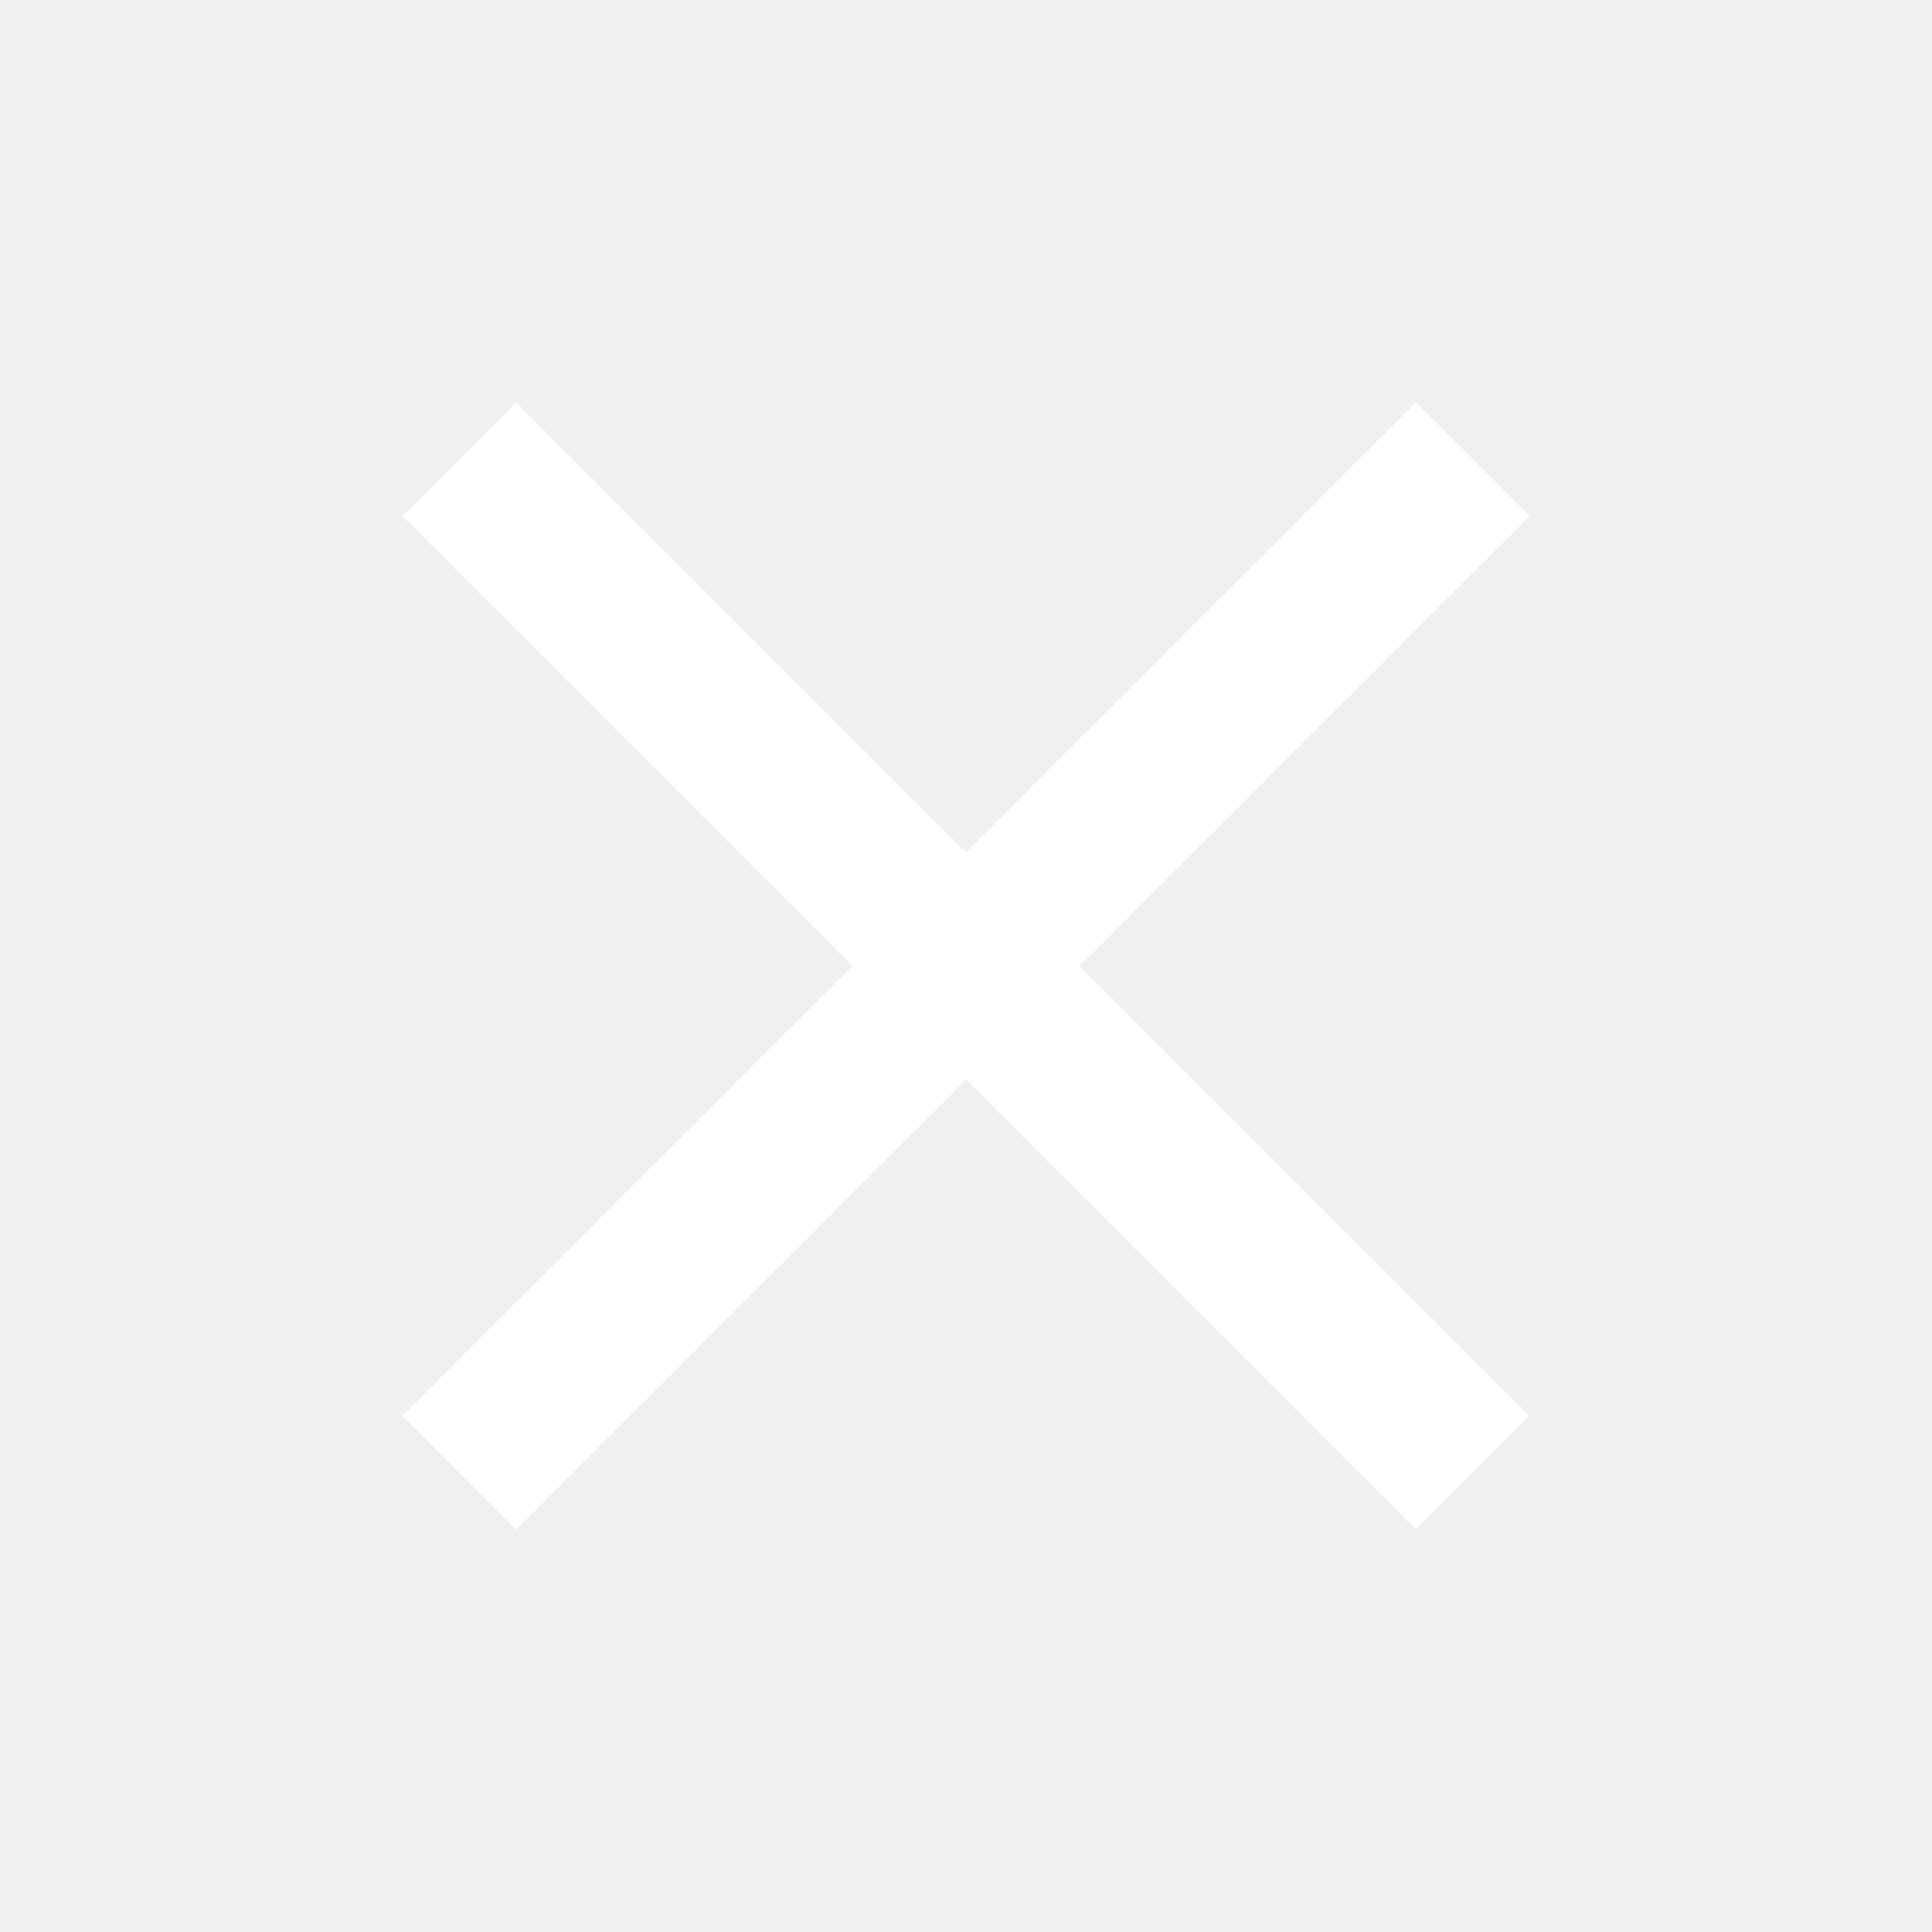
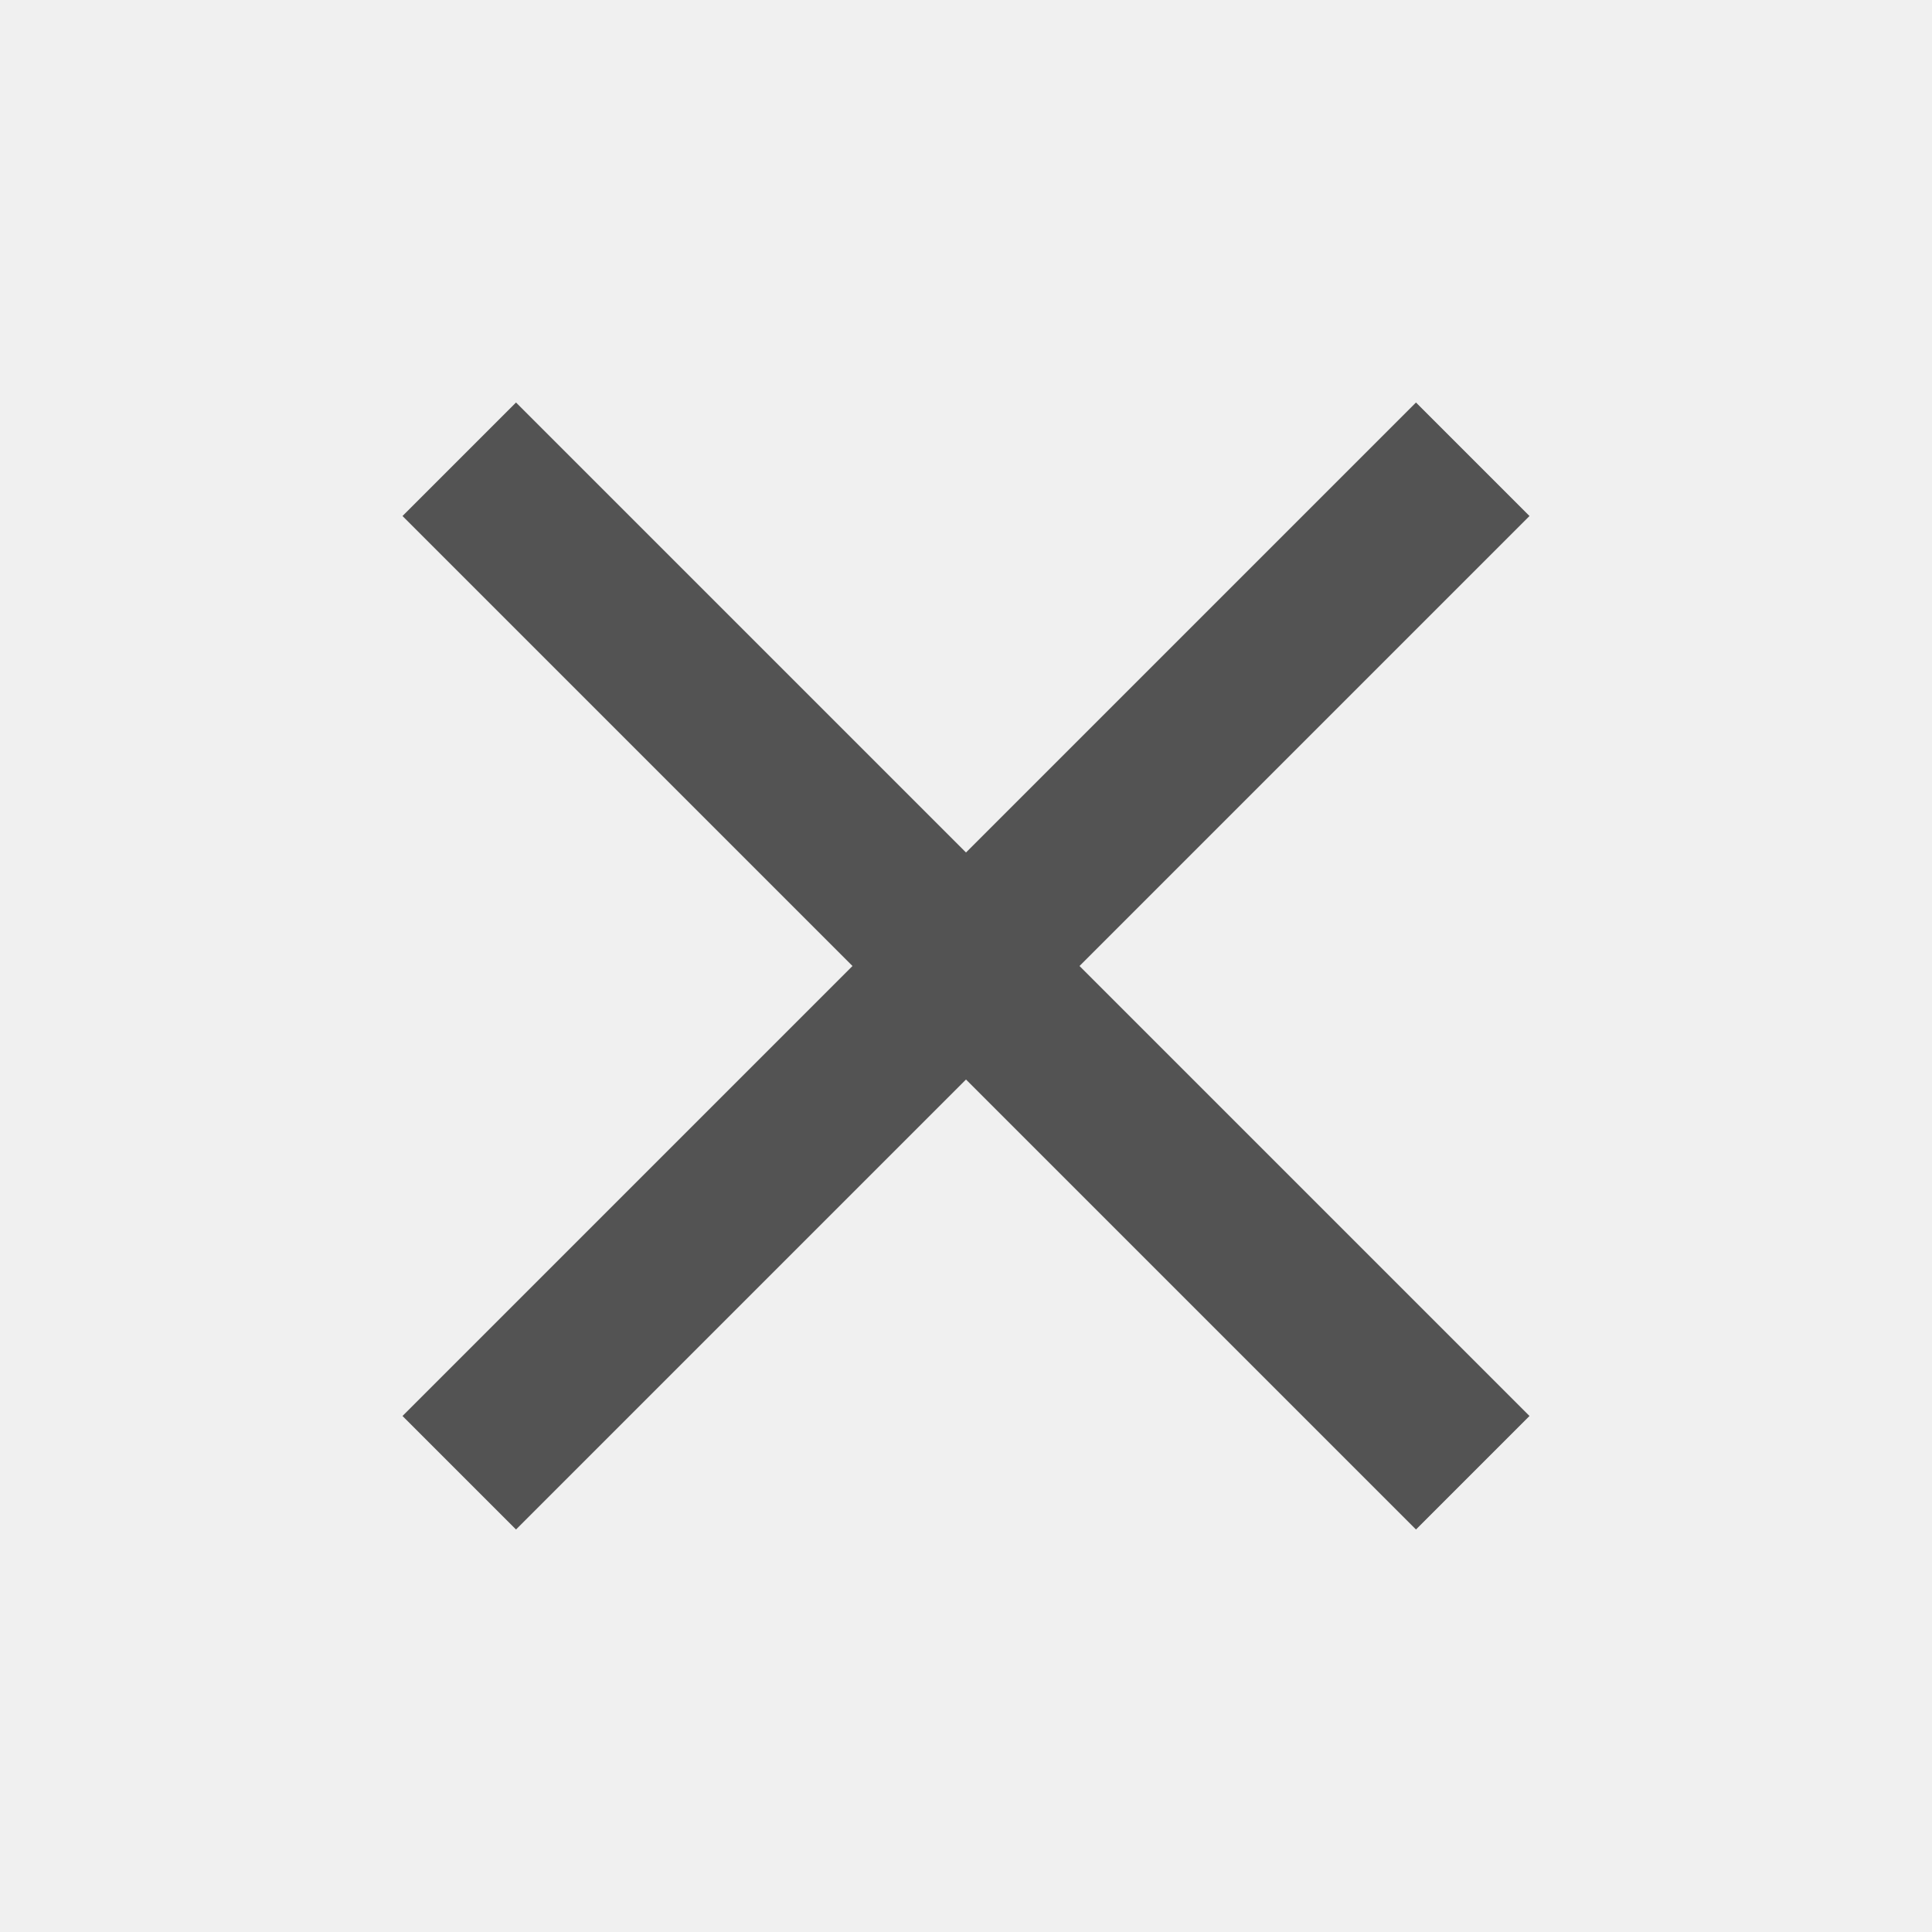
- <svg xmlns="http://www.w3.org/2000/svg" viewBox="0 0 24 24" fill="white" width="18px" height="18px">
+ <svg xmlns="http://www.w3.org/2000/svg" viewBox="0 0 24 24" fill="#535353" width="18px" height="18px">
  <path d="M19 6.41L17.59 5 12 10.59 6.41 5 5 6.41 10.59 12 5 17.59 6.41 19 12 13.41 17.59 19 19 17.59 13.41 12z" />
  <path d="M0 0h24v24H0z" fill="none" />
</svg>
